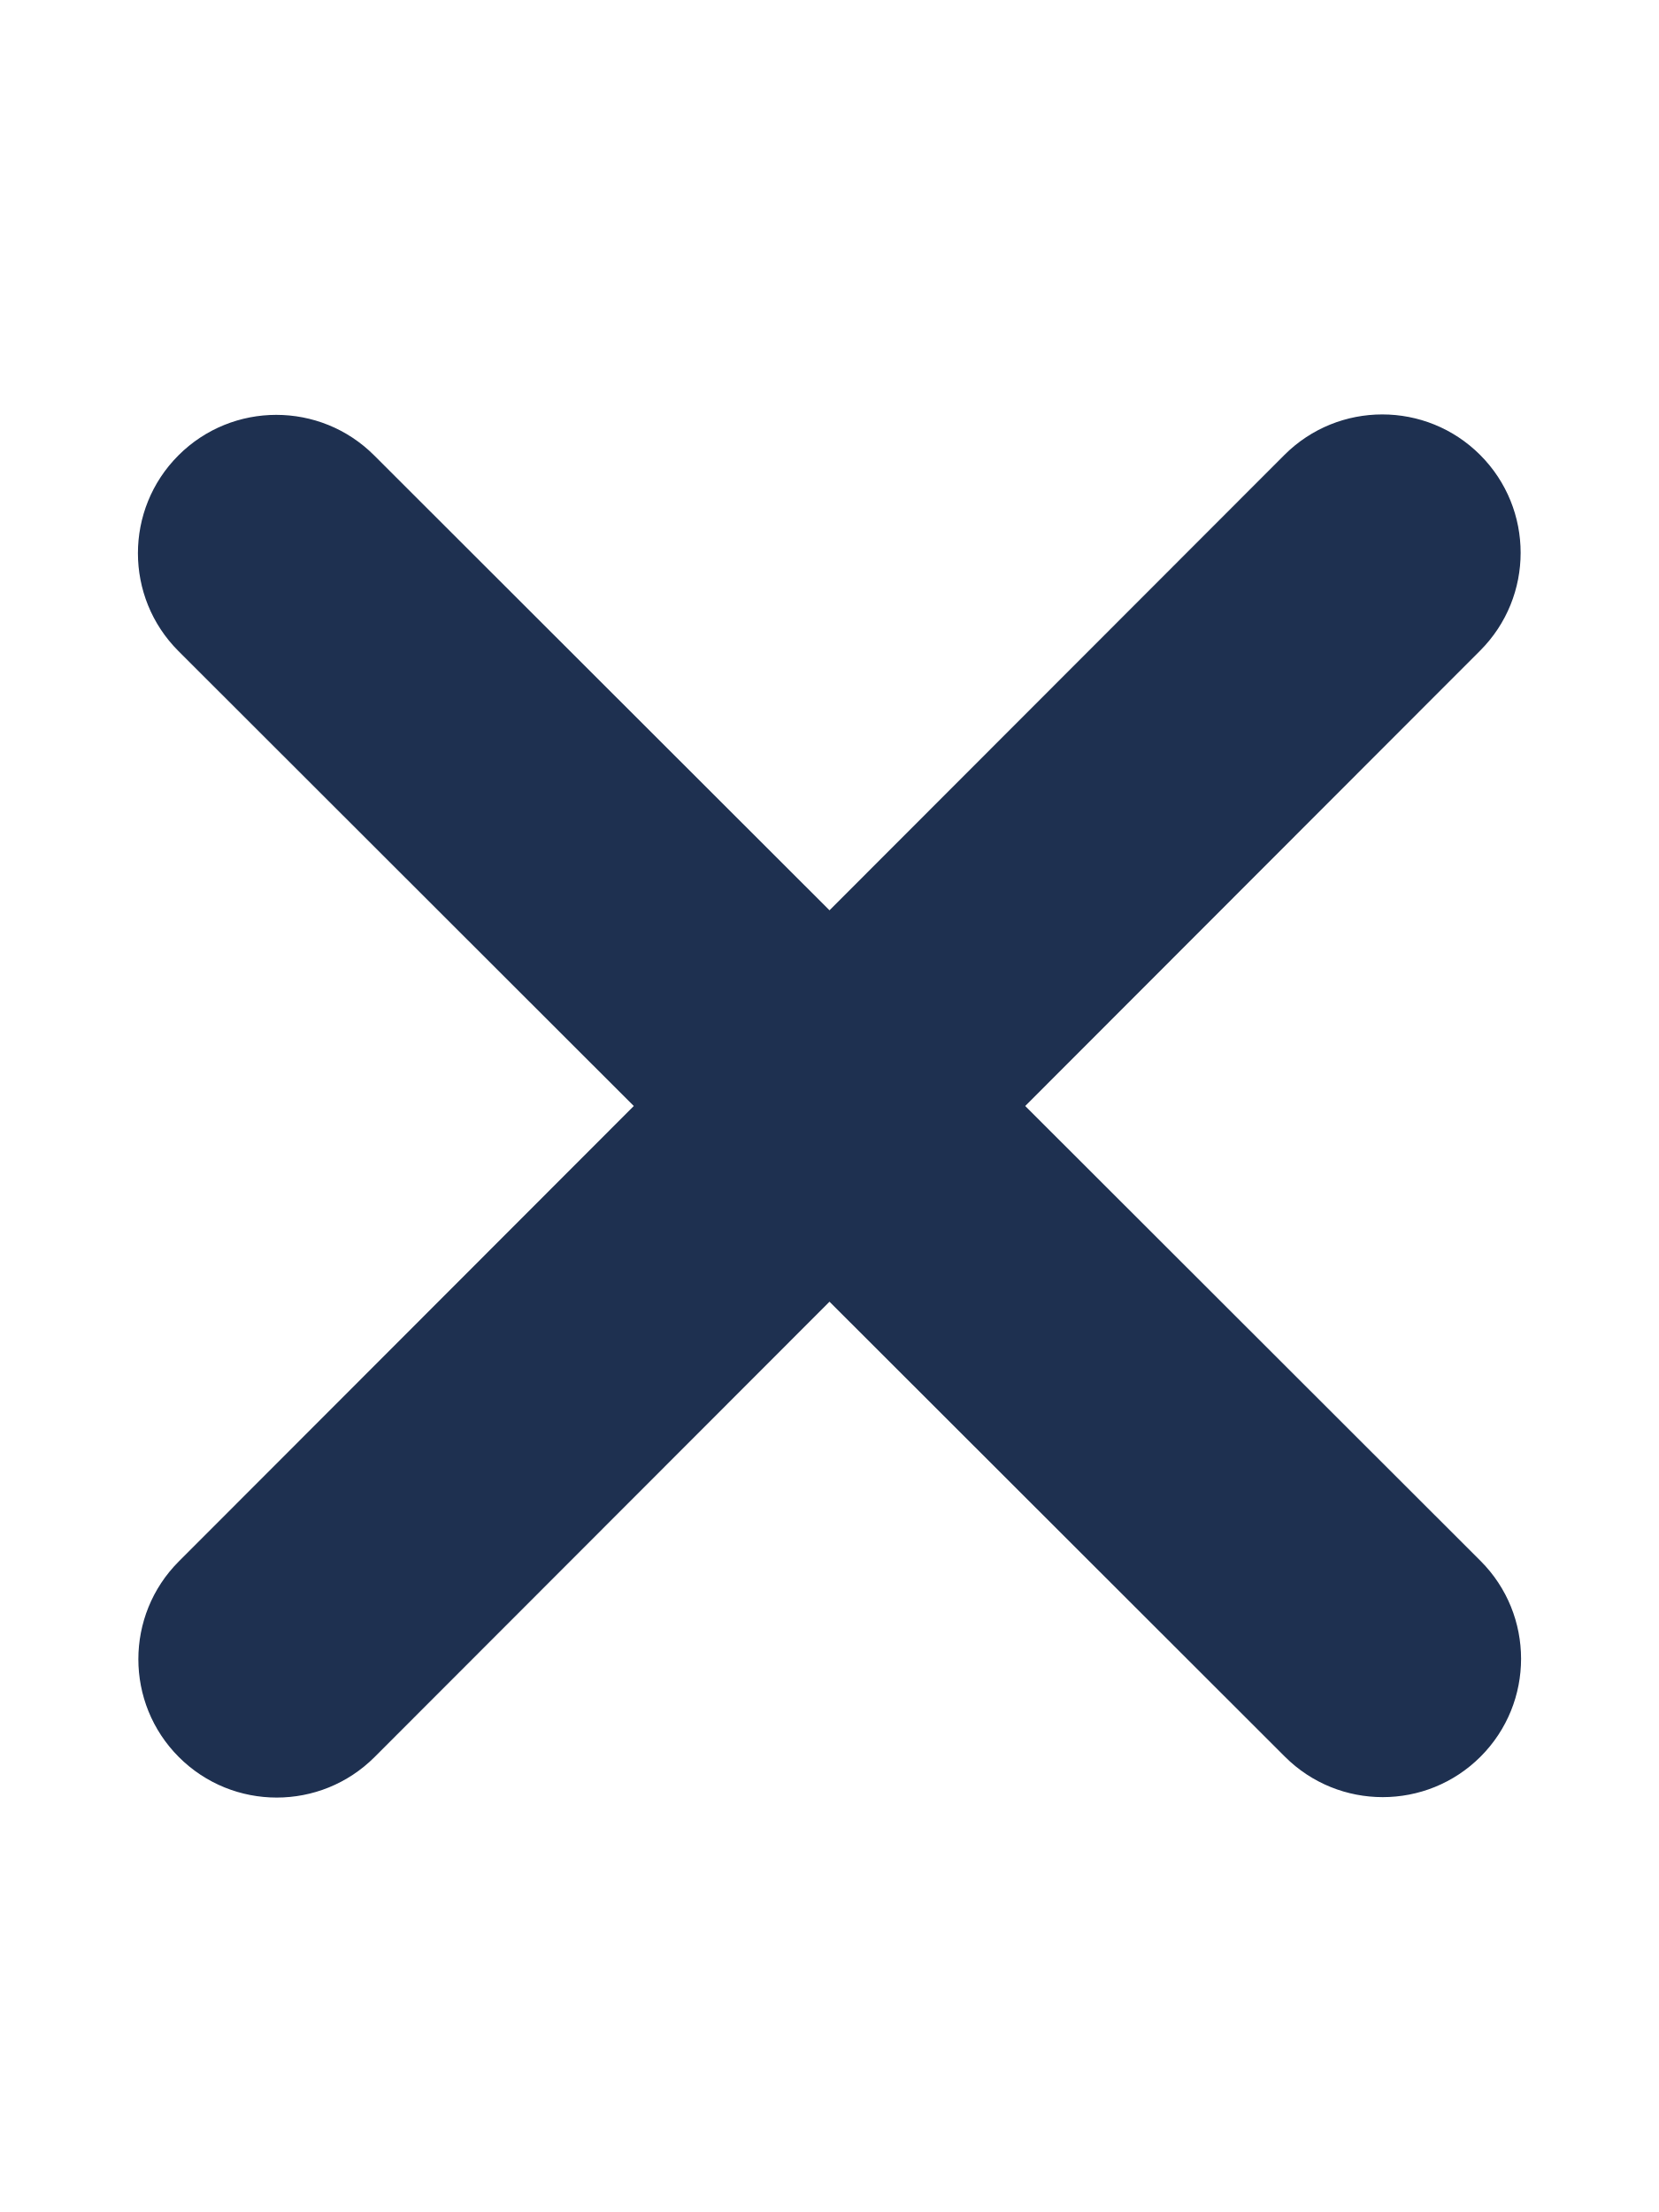
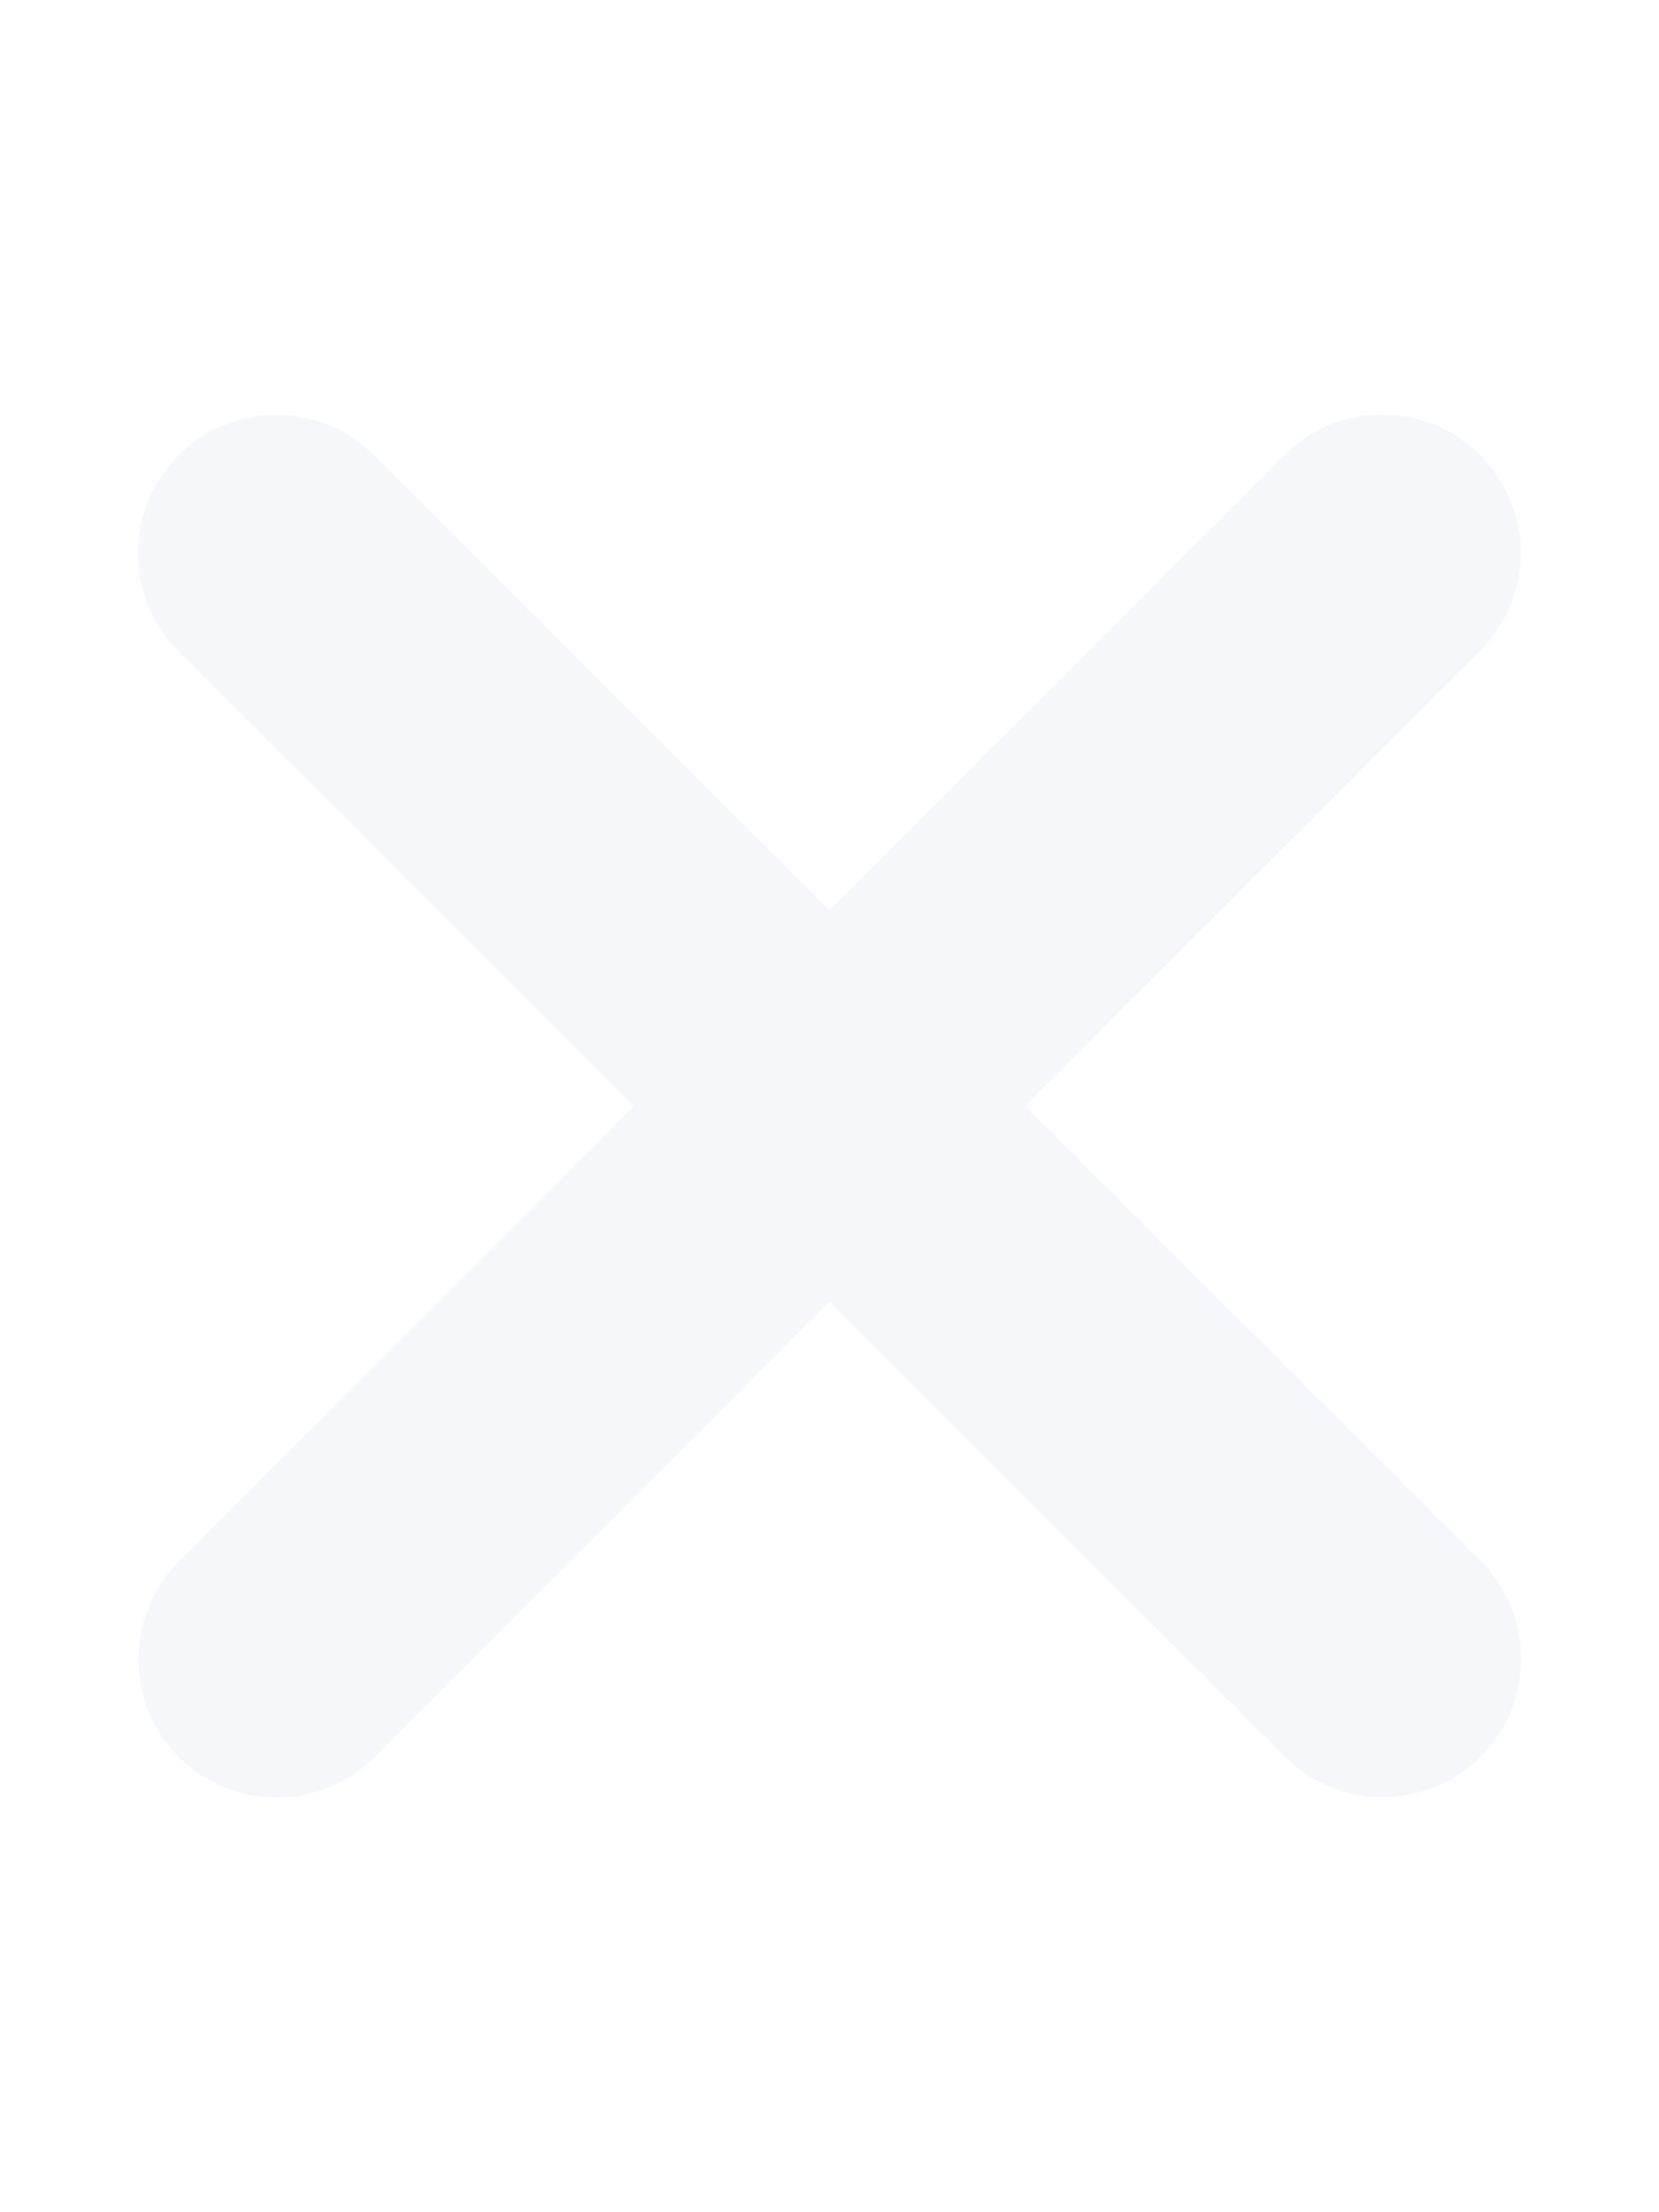
<svg xmlns="http://www.w3.org/2000/svg" height="16" width="12" viewBox="0 0 384 512">
-   <path opacity="1" fill="#1E3050" d="M342.6 150.6c12.5-12.5 12.5-32.8 0-45.3s-32.8-12.5-45.3 0L192 210.7 86.6 105.4c-12.5-12.5-32.8-12.5-45.3 0s-12.5 32.8 0 45.3L146.7 256 41.4 361.4c-12.5 12.5-12.5 32.8 0 45.3s32.8 12.5 45.3 0L192 301.3 297.4 406.6c12.5 12.5 32.8 12.5 45.3 0s12.5-32.8 0-45.3L237.3 256 342.6 150.6z" />
+   <path opacity="1" fill="#f5f7fa" d="M342.6 150.6c12.5-12.5 12.5-32.8 0-45.3s-32.8-12.5-45.3 0L192 210.7 86.6 105.4c-12.5-12.5-32.8-12.5-45.3 0s-12.5 32.8 0 45.3L146.7 256 41.4 361.4c-12.5 12.5-12.5 32.8 0 45.3s32.8 12.5 45.3 0L192 301.3 297.4 406.6c12.5 12.5 32.8 12.5 45.3 0s12.5-32.8 0-45.3L237.3 256 342.6 150.6z" />
</svg>
